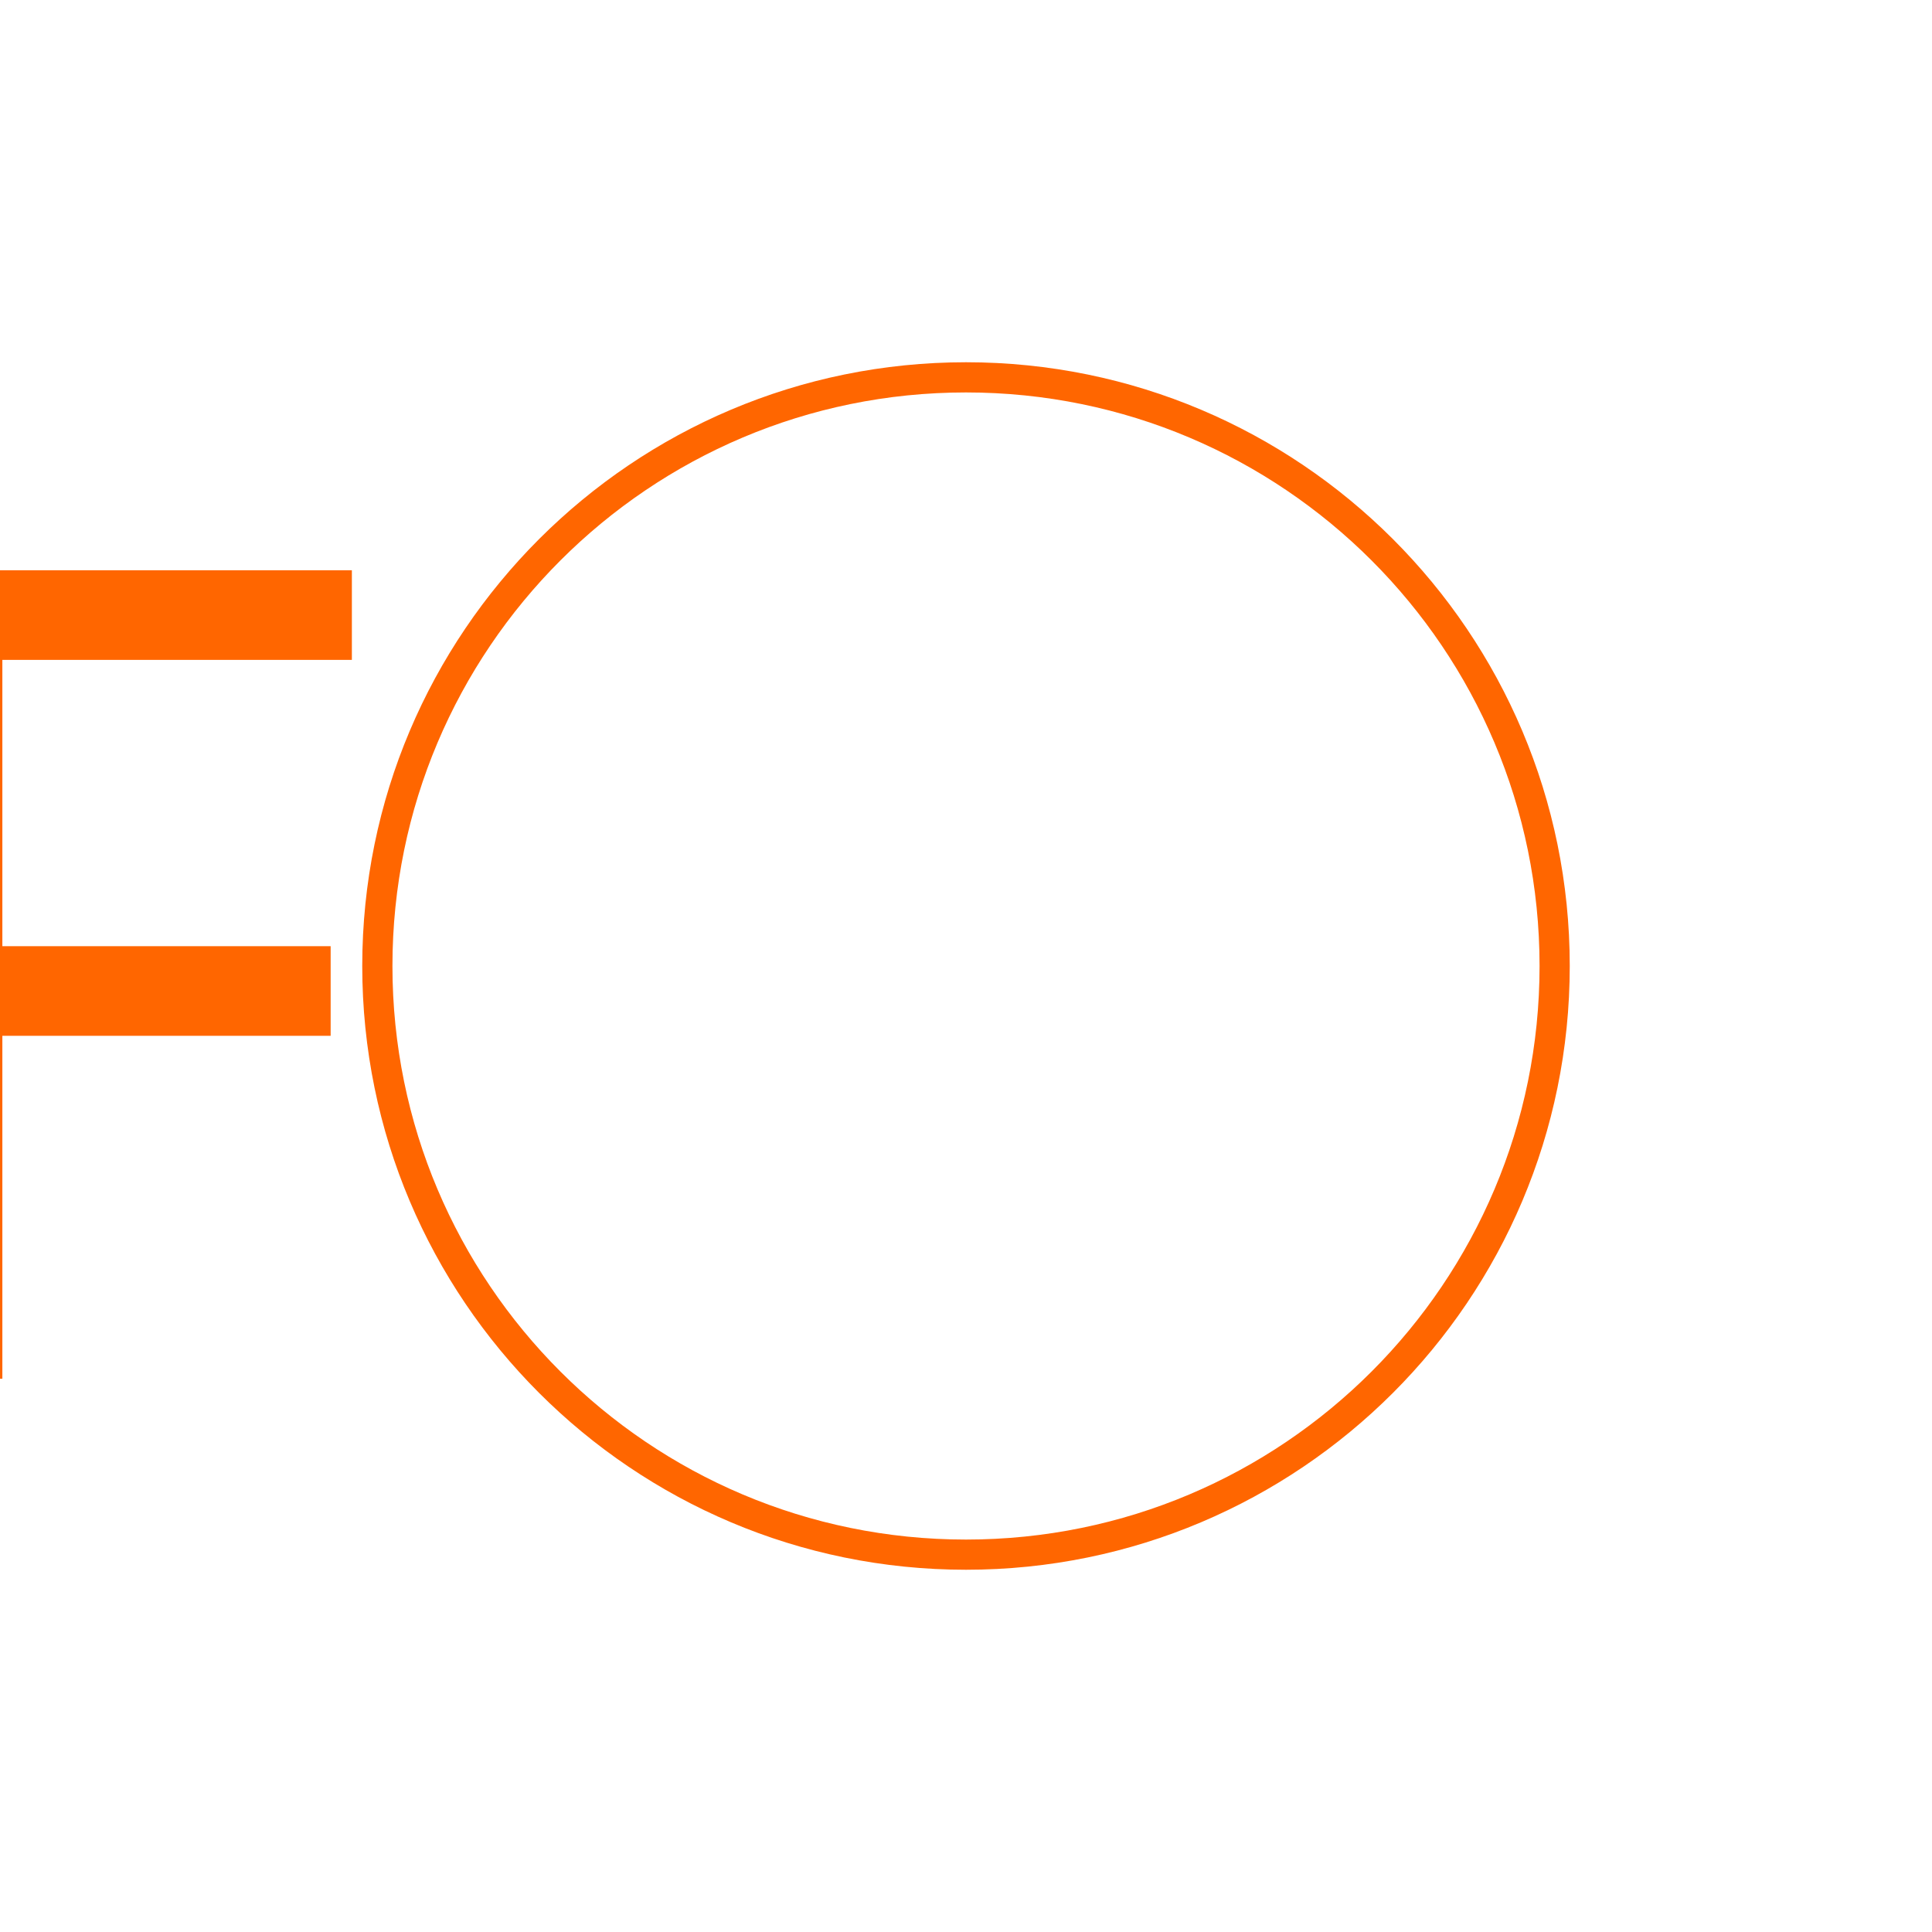
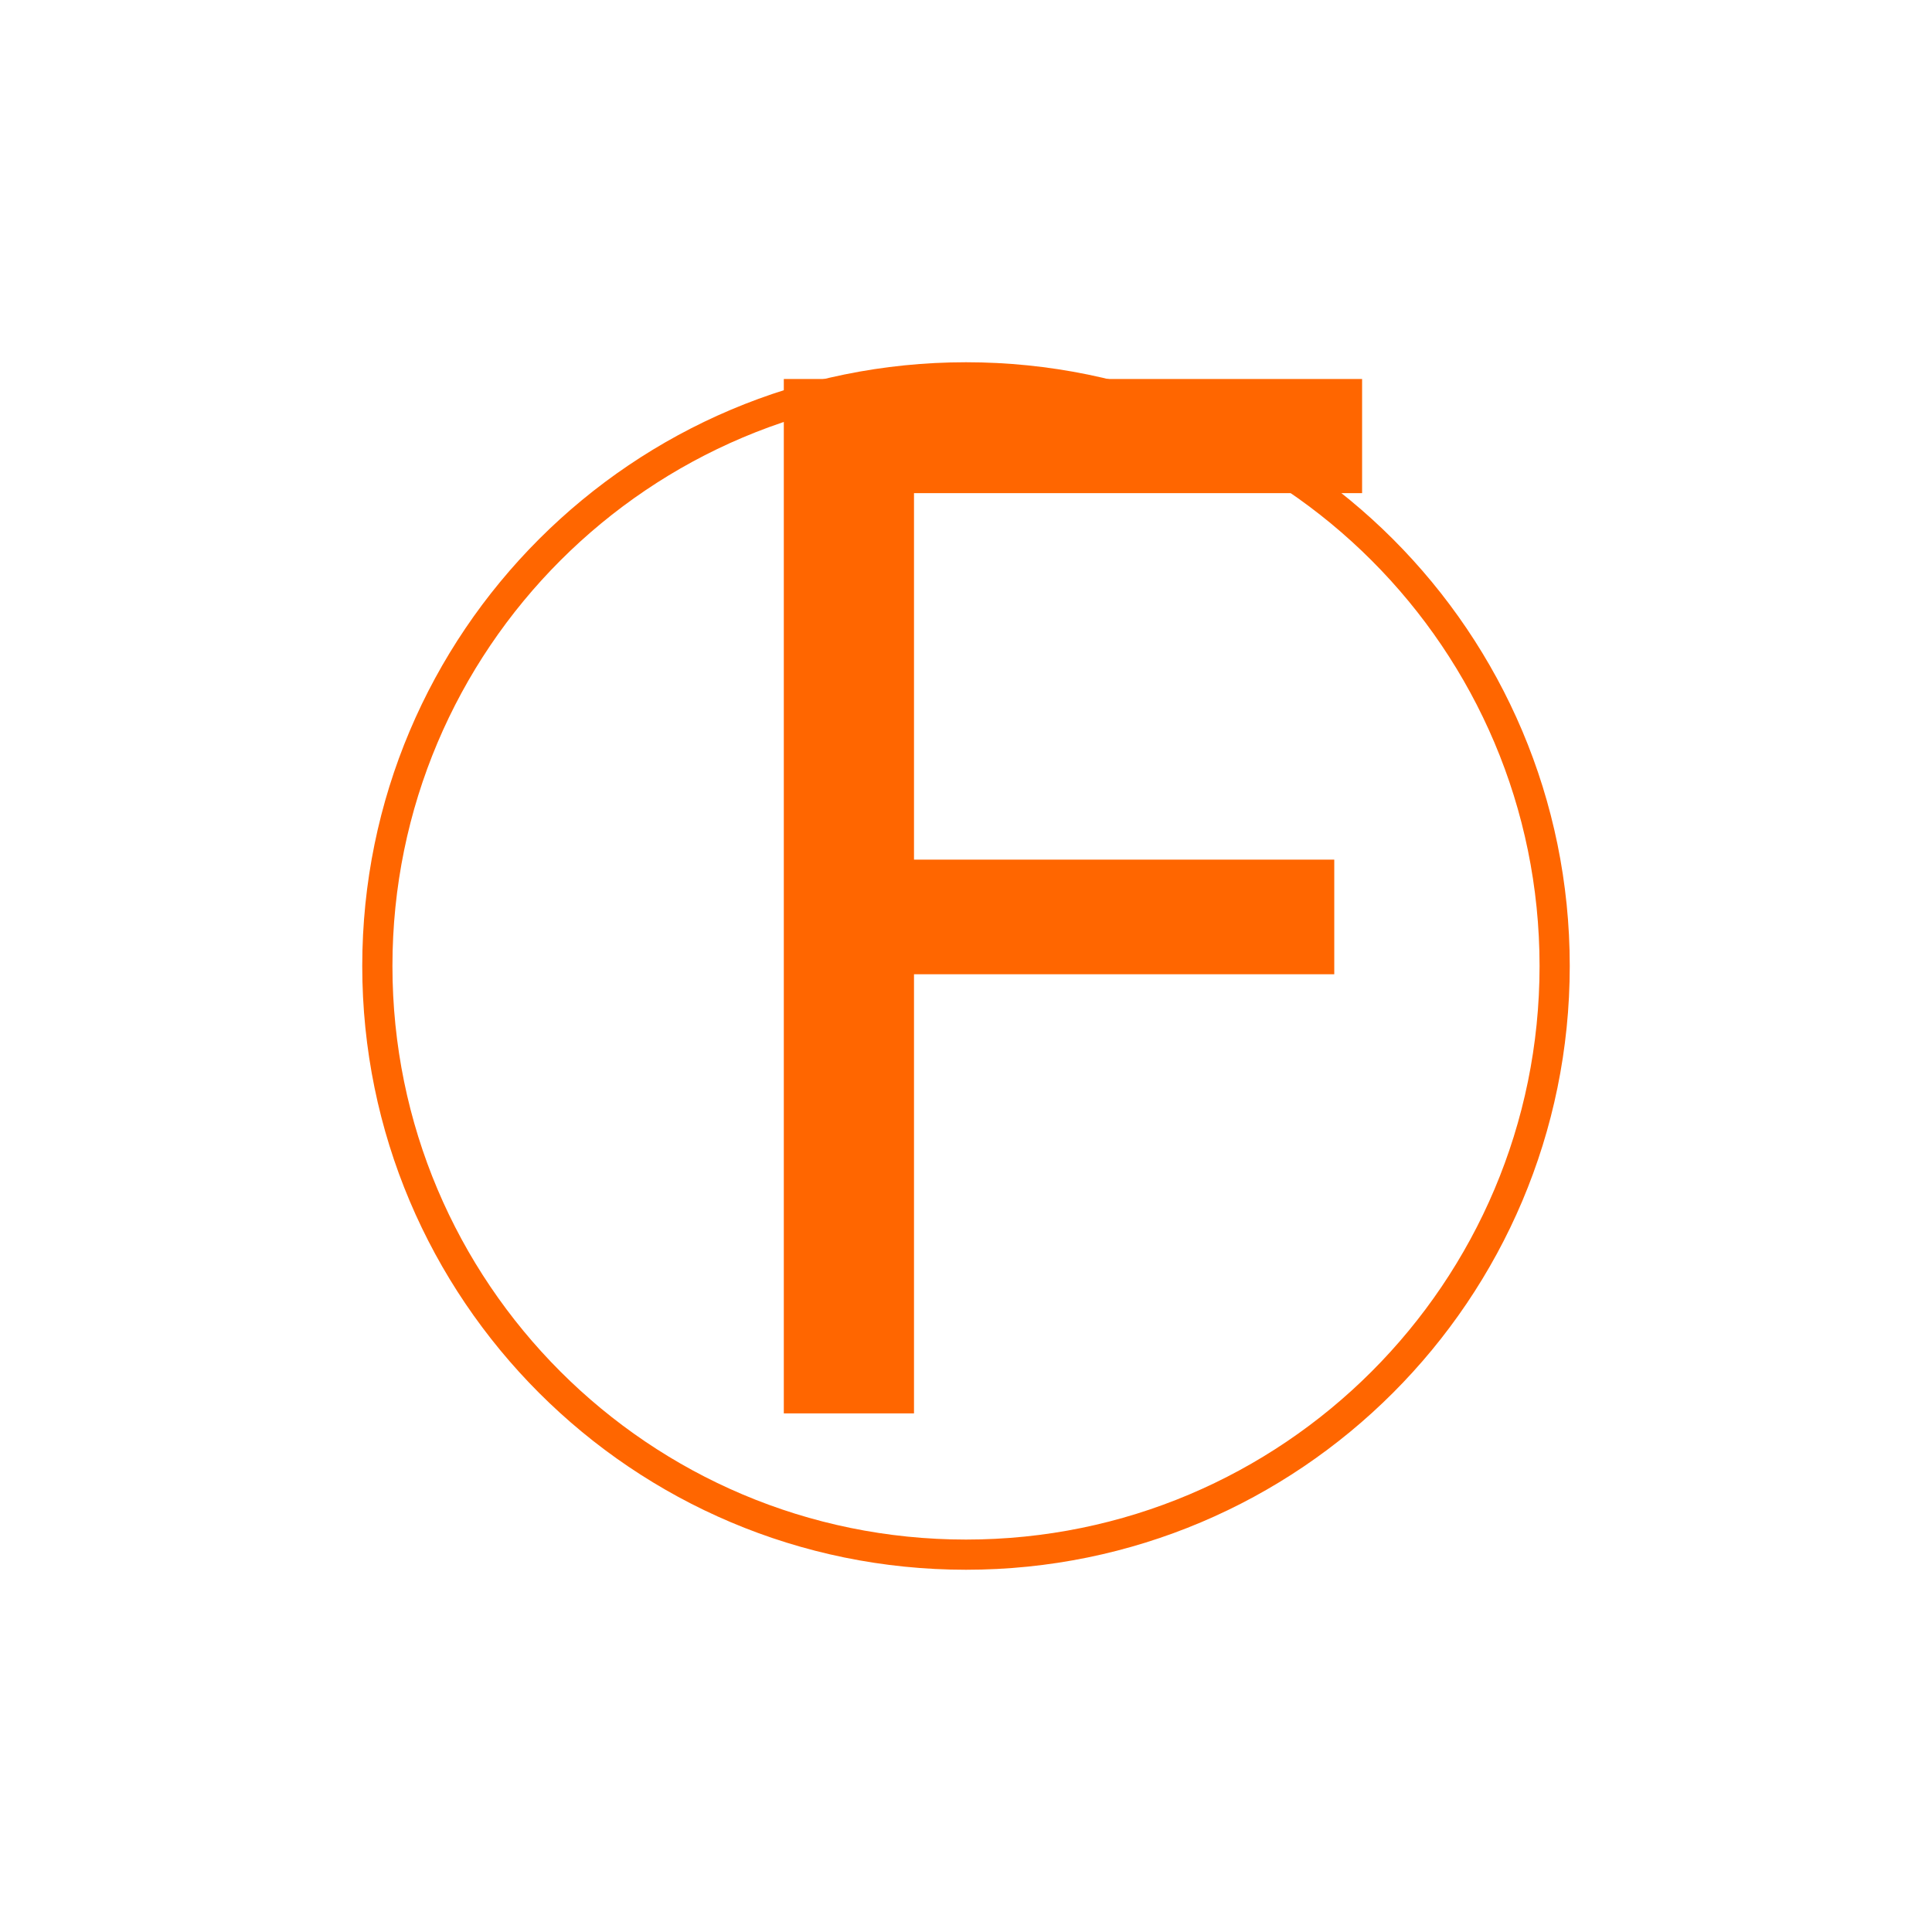
<svg xmlns="http://www.w3.org/2000/svg" xmlns:ns1="http://www.openswatchbook.org/uri/2009/osb" width="64" height="64" id="svg4700" version="1.1" viewBox="0 0 64 64">
  <defs id="defs4702">
    <linearGradient id="linearGradient4142" ns1:paint="gradient">
      <stop style="stop-color:#ff7500;stop-opacity:1;" offset="0" id="stop4144" />
      <stop style="stop-color:#ff7500;stop-opacity:0;" offset="1" id="stop4146" />
    </linearGradient>
  </defs>
  <g id="layer5" />
  <g id="layer4">
-     <text xml:space="preserve" style="font-style:normal;font-variant:normal;font-weight:normal;font-stretch:normal;font-size:43.75px;line-height:120%;font-family:sans-serif;-inkscape-font-specification:'sans-serif, Normal';text-align:center;letter-spacing:0px;word-spacing:0px;writing-mode:lr-tb;text-anchor:middle;fill:#ff6600;fill-opacity:1;stroke:none;stroke-width:1px;stroke-linecap:butt;stroke-linejoin:miter;stroke-opacity:1" x="31.231" y="45.669" id="text3374">
-       <tspan id="tspan4210" x="31.231" y="45.669" style="font-size:37.5px">F</tspan>
+     <circle style="opacity:1;fill:none;fill-opacity:1;stroke:#ff6600;stroke-width:1;stroke-linejoin:miter;stroke-opacity:1" id="path4141" cx="32" cy="32" r="19.5" />
+     <text xml:space="preserve" style="font-style:normal;font-variant:normal;font-weight:normal;font-stretch:normal;font-size:48px;line-height:1.25;font-family:Iso-Gps;-inkscape-font-specification:'Iso-Gps, Normal';font-variant-ligatures:normal;font-variant-caps:normal;font-variant-numeric:normal;font-variant-east-asian:normal;fill:#ff6600" x="21.31" y="46.818" id="text839">
+       <tspan id="tspan837" x="21.31" y="46.818">F</tspan>
    </text>
-     <circle style="opacity:1;fill:none;fill-opacity:1;stroke:#ff6600;stroke-width:1;stroke-linejoin:miter;stroke-opacity:1" id="path4141" cx="32" cy="32" r="19.5" />
  </g>
</svg>
